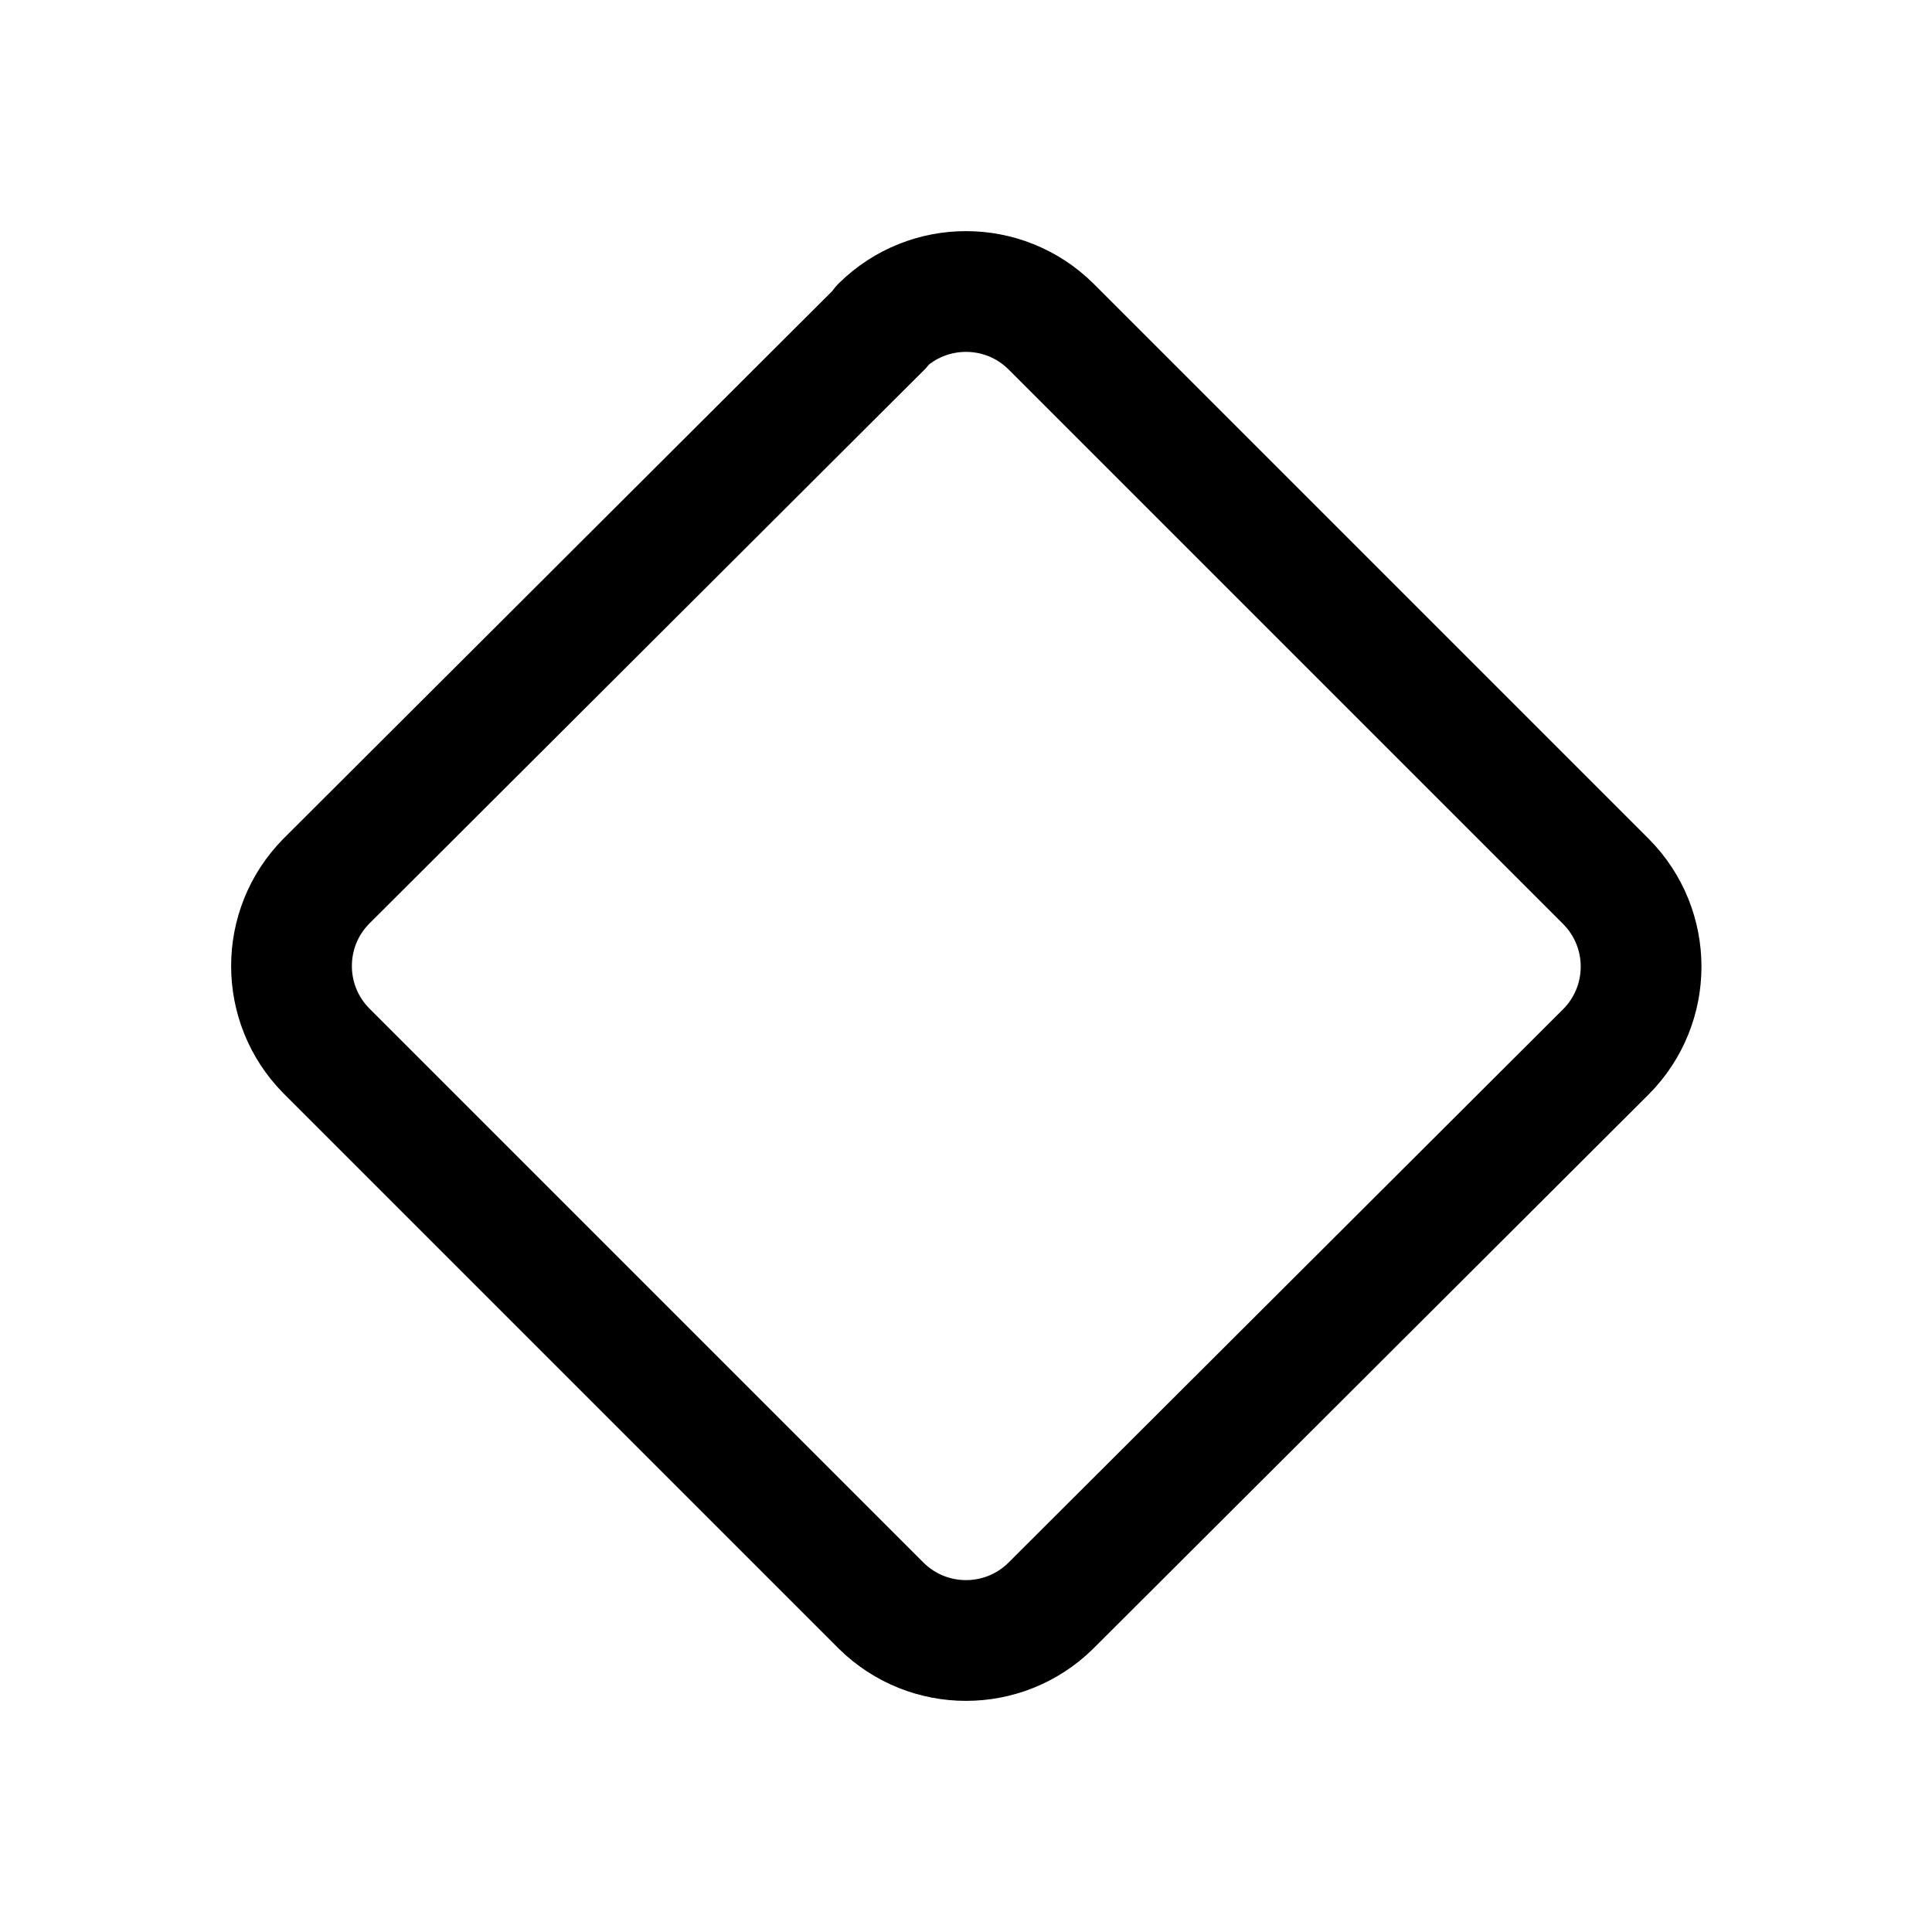
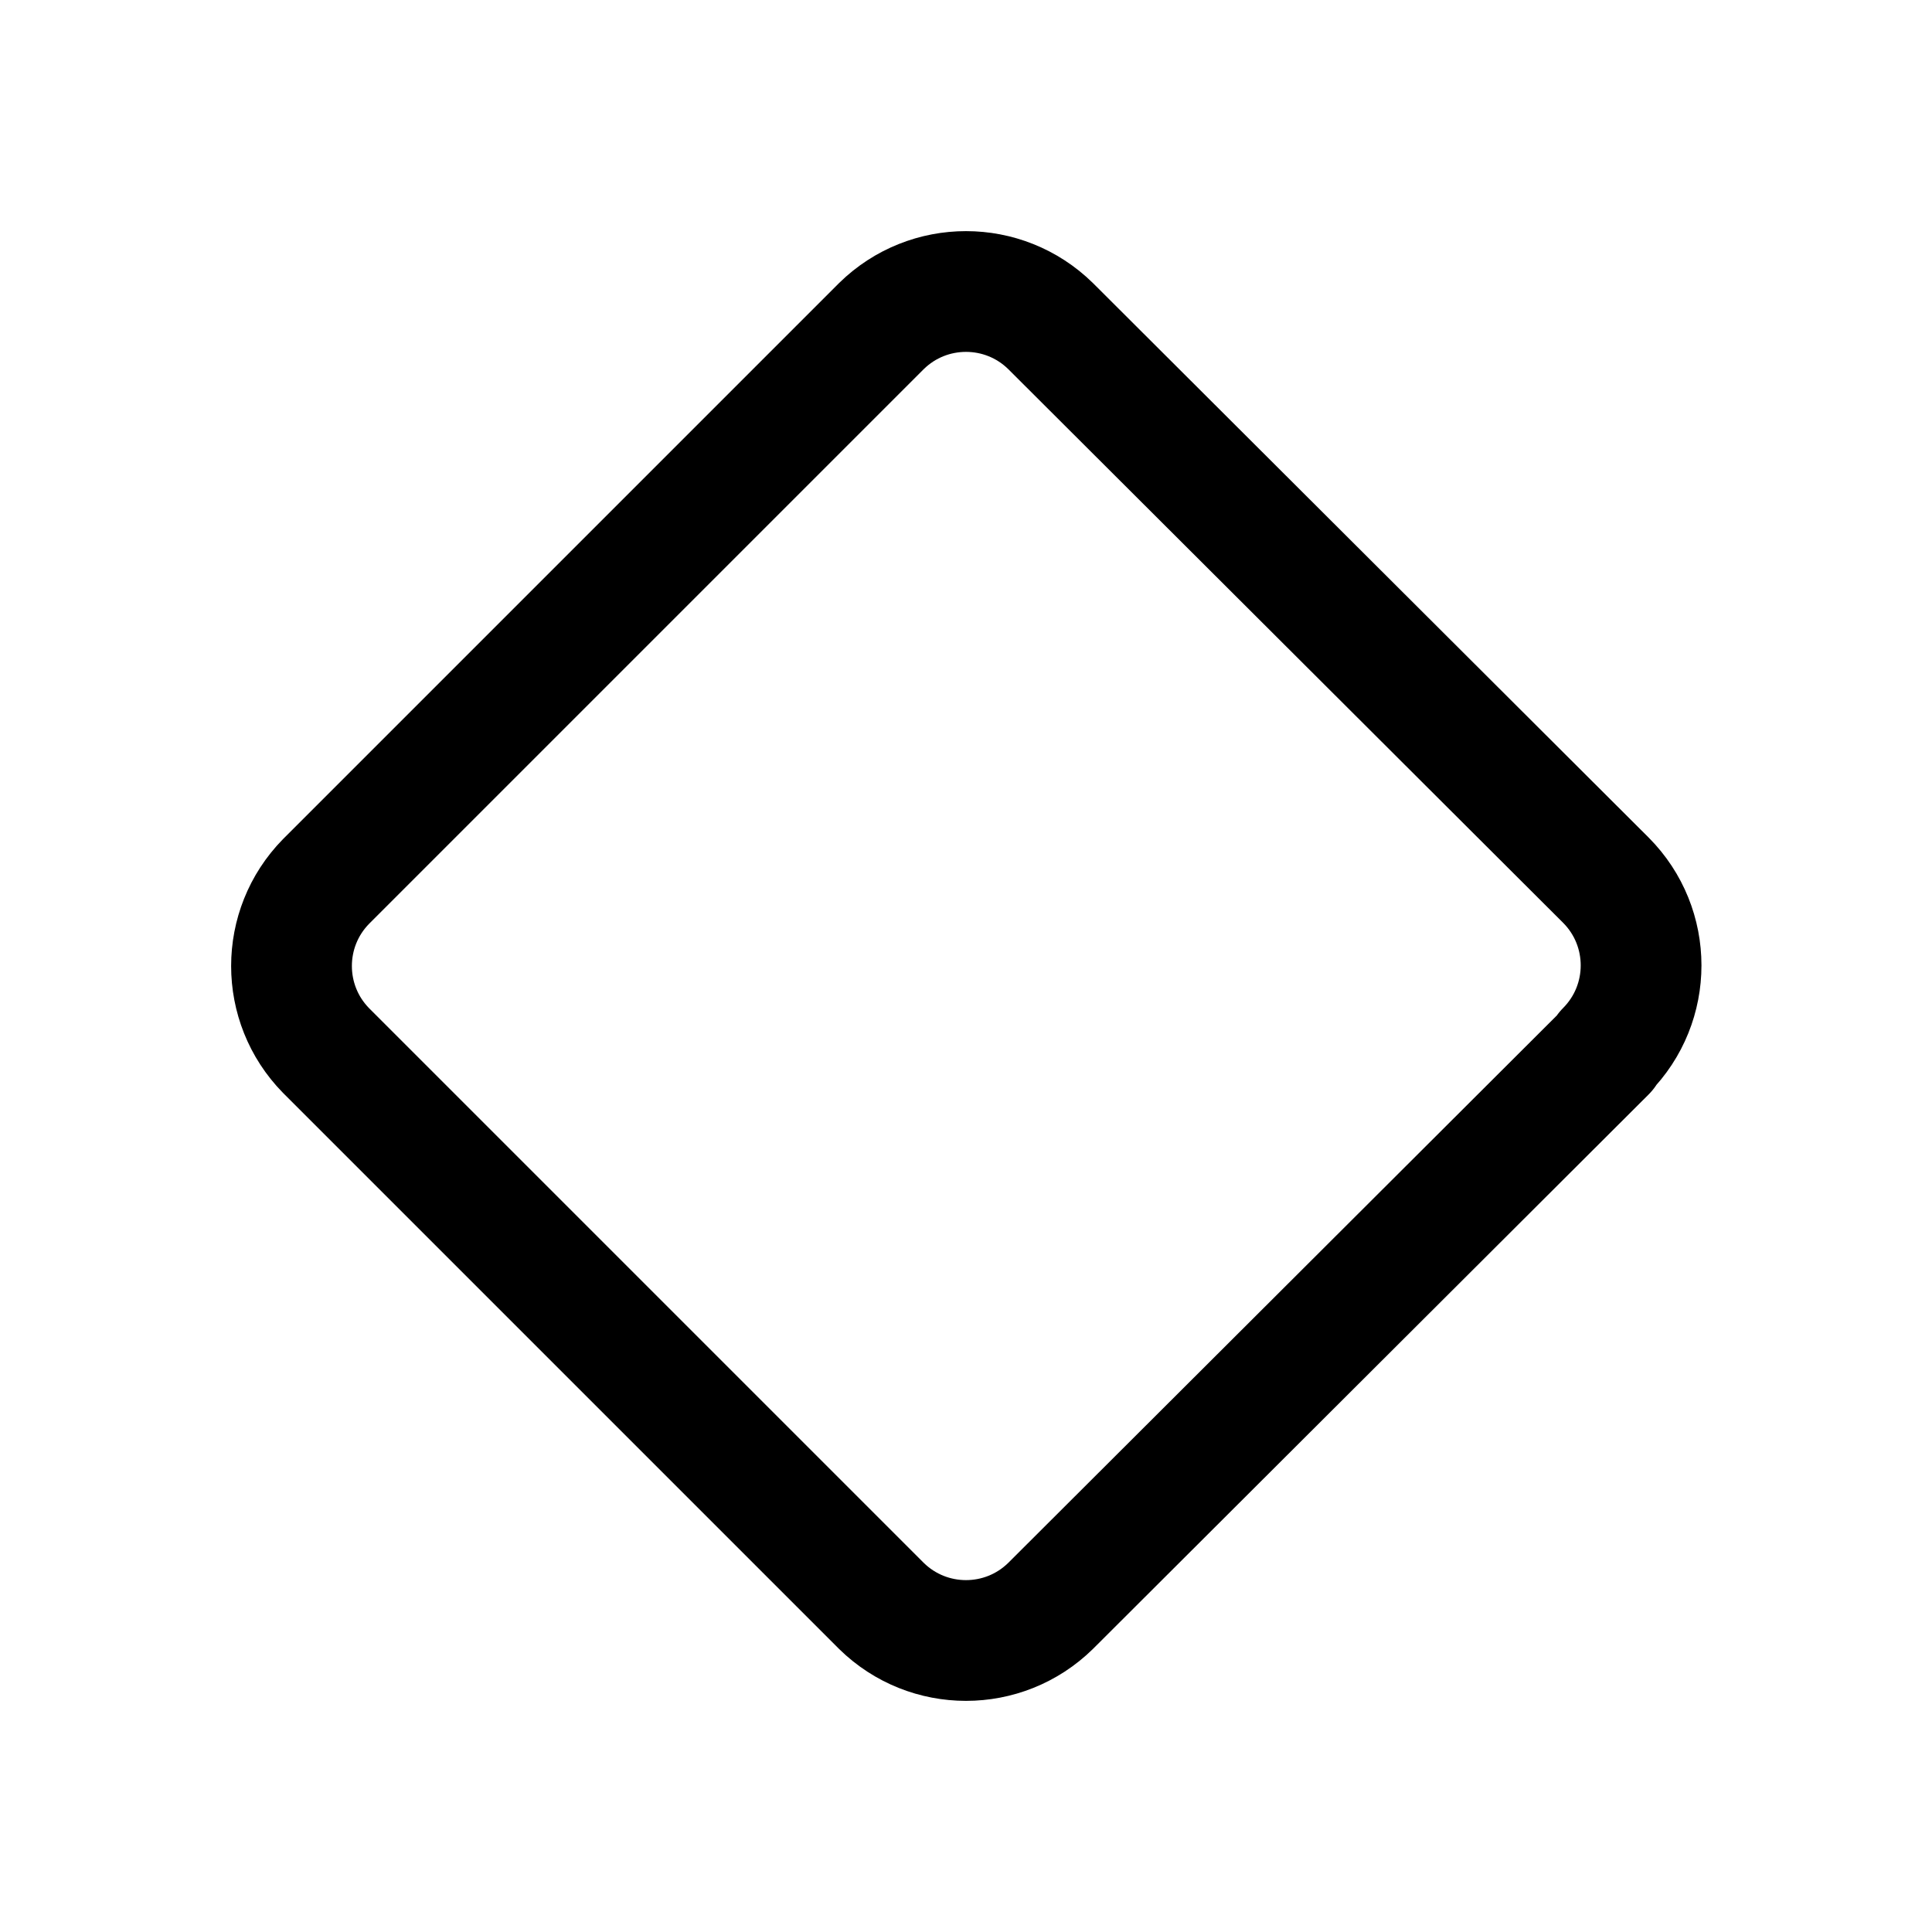
<svg xmlns="http://www.w3.org/2000/svg">
  <symbol id="icon" fill="none" viewBox="0 0 16 16">
-     <path stroke="currentColor" stroke-linejoin="round" d="M7.3 2.71 2.7 7.3a1 1 0 0 0 0 1.4l4.6 4.6a1 1 0 0 0 1.4 0l4.6-4.59a1 1 0 0 0 0-1.41L8.7 2.7a1 1 0 0 0-1.4 0Z" />
+     <path stroke="currentColor" stroke-linejoin="round" d="M13.3 8.71 8.7 13.3a1 1 0 0 1-1.4 0L2.7 8.7a1 1 0 0 1 0-1.4l4.6-4.6a1 1 0 0 1 1.4 0l4.6 4.59a1 1 0 0 1 0 1.41Z" />
  </symbol>
  <symbol id="icon-large" fill="none" viewBox="0 0 24 24">
-     <path stroke="currentColor" stroke-linejoin="round" d="M11.29 2.2 2.2 11.3a1 1 0 0 0 0 1.4l9.09 9.1a1 1 0 0 0 1.41 0l9.09-9.1a1 1 0 0 0 0-1.4L12.7 2.2a1 1 0 0 0-1.41 0Z" />
+     <path stroke="currentColor" stroke-linejoin="round" d="m21.79 12.7-9.09 9.1a1 1 0 0 1-1.41 0L2.2 12.7a1 1 0 0 1 0-1.4l9.09-9.1a1 1 0 0 1 1.41 0l9.09 9.1a1 1 0 0 1 0 1.4Z" />
  </symbol>
  <use href="#icon" />
</svg>
